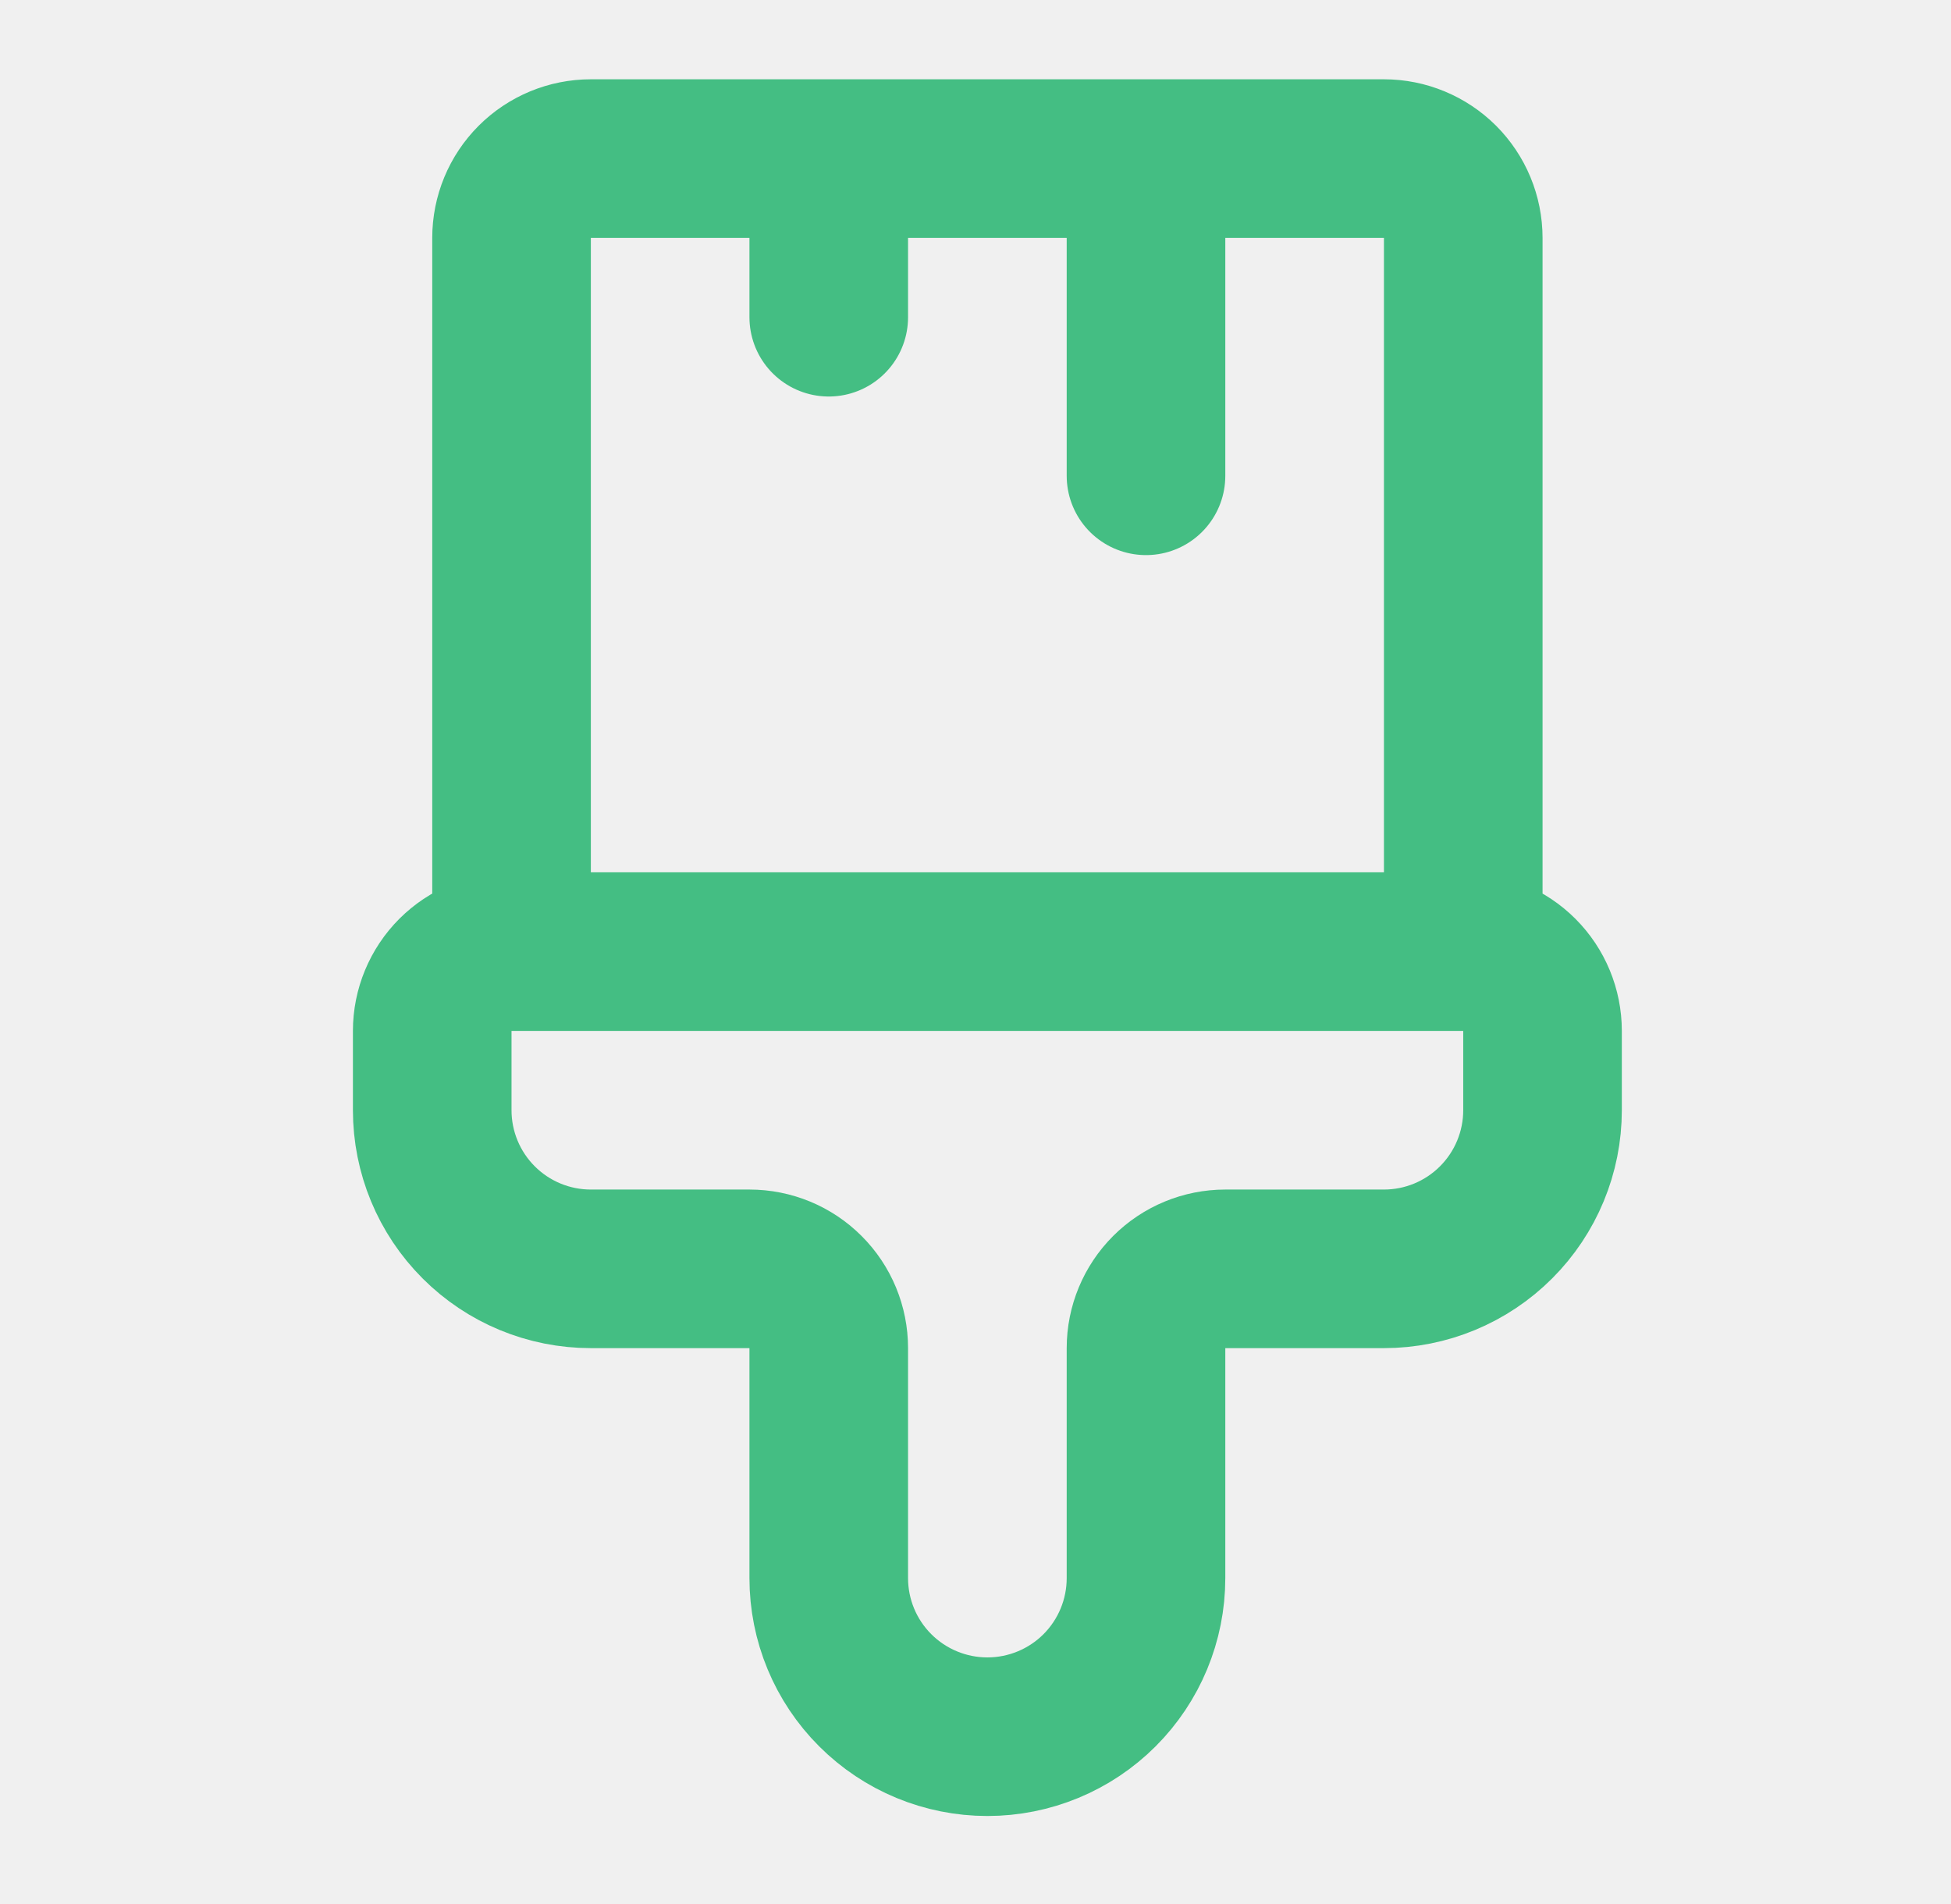
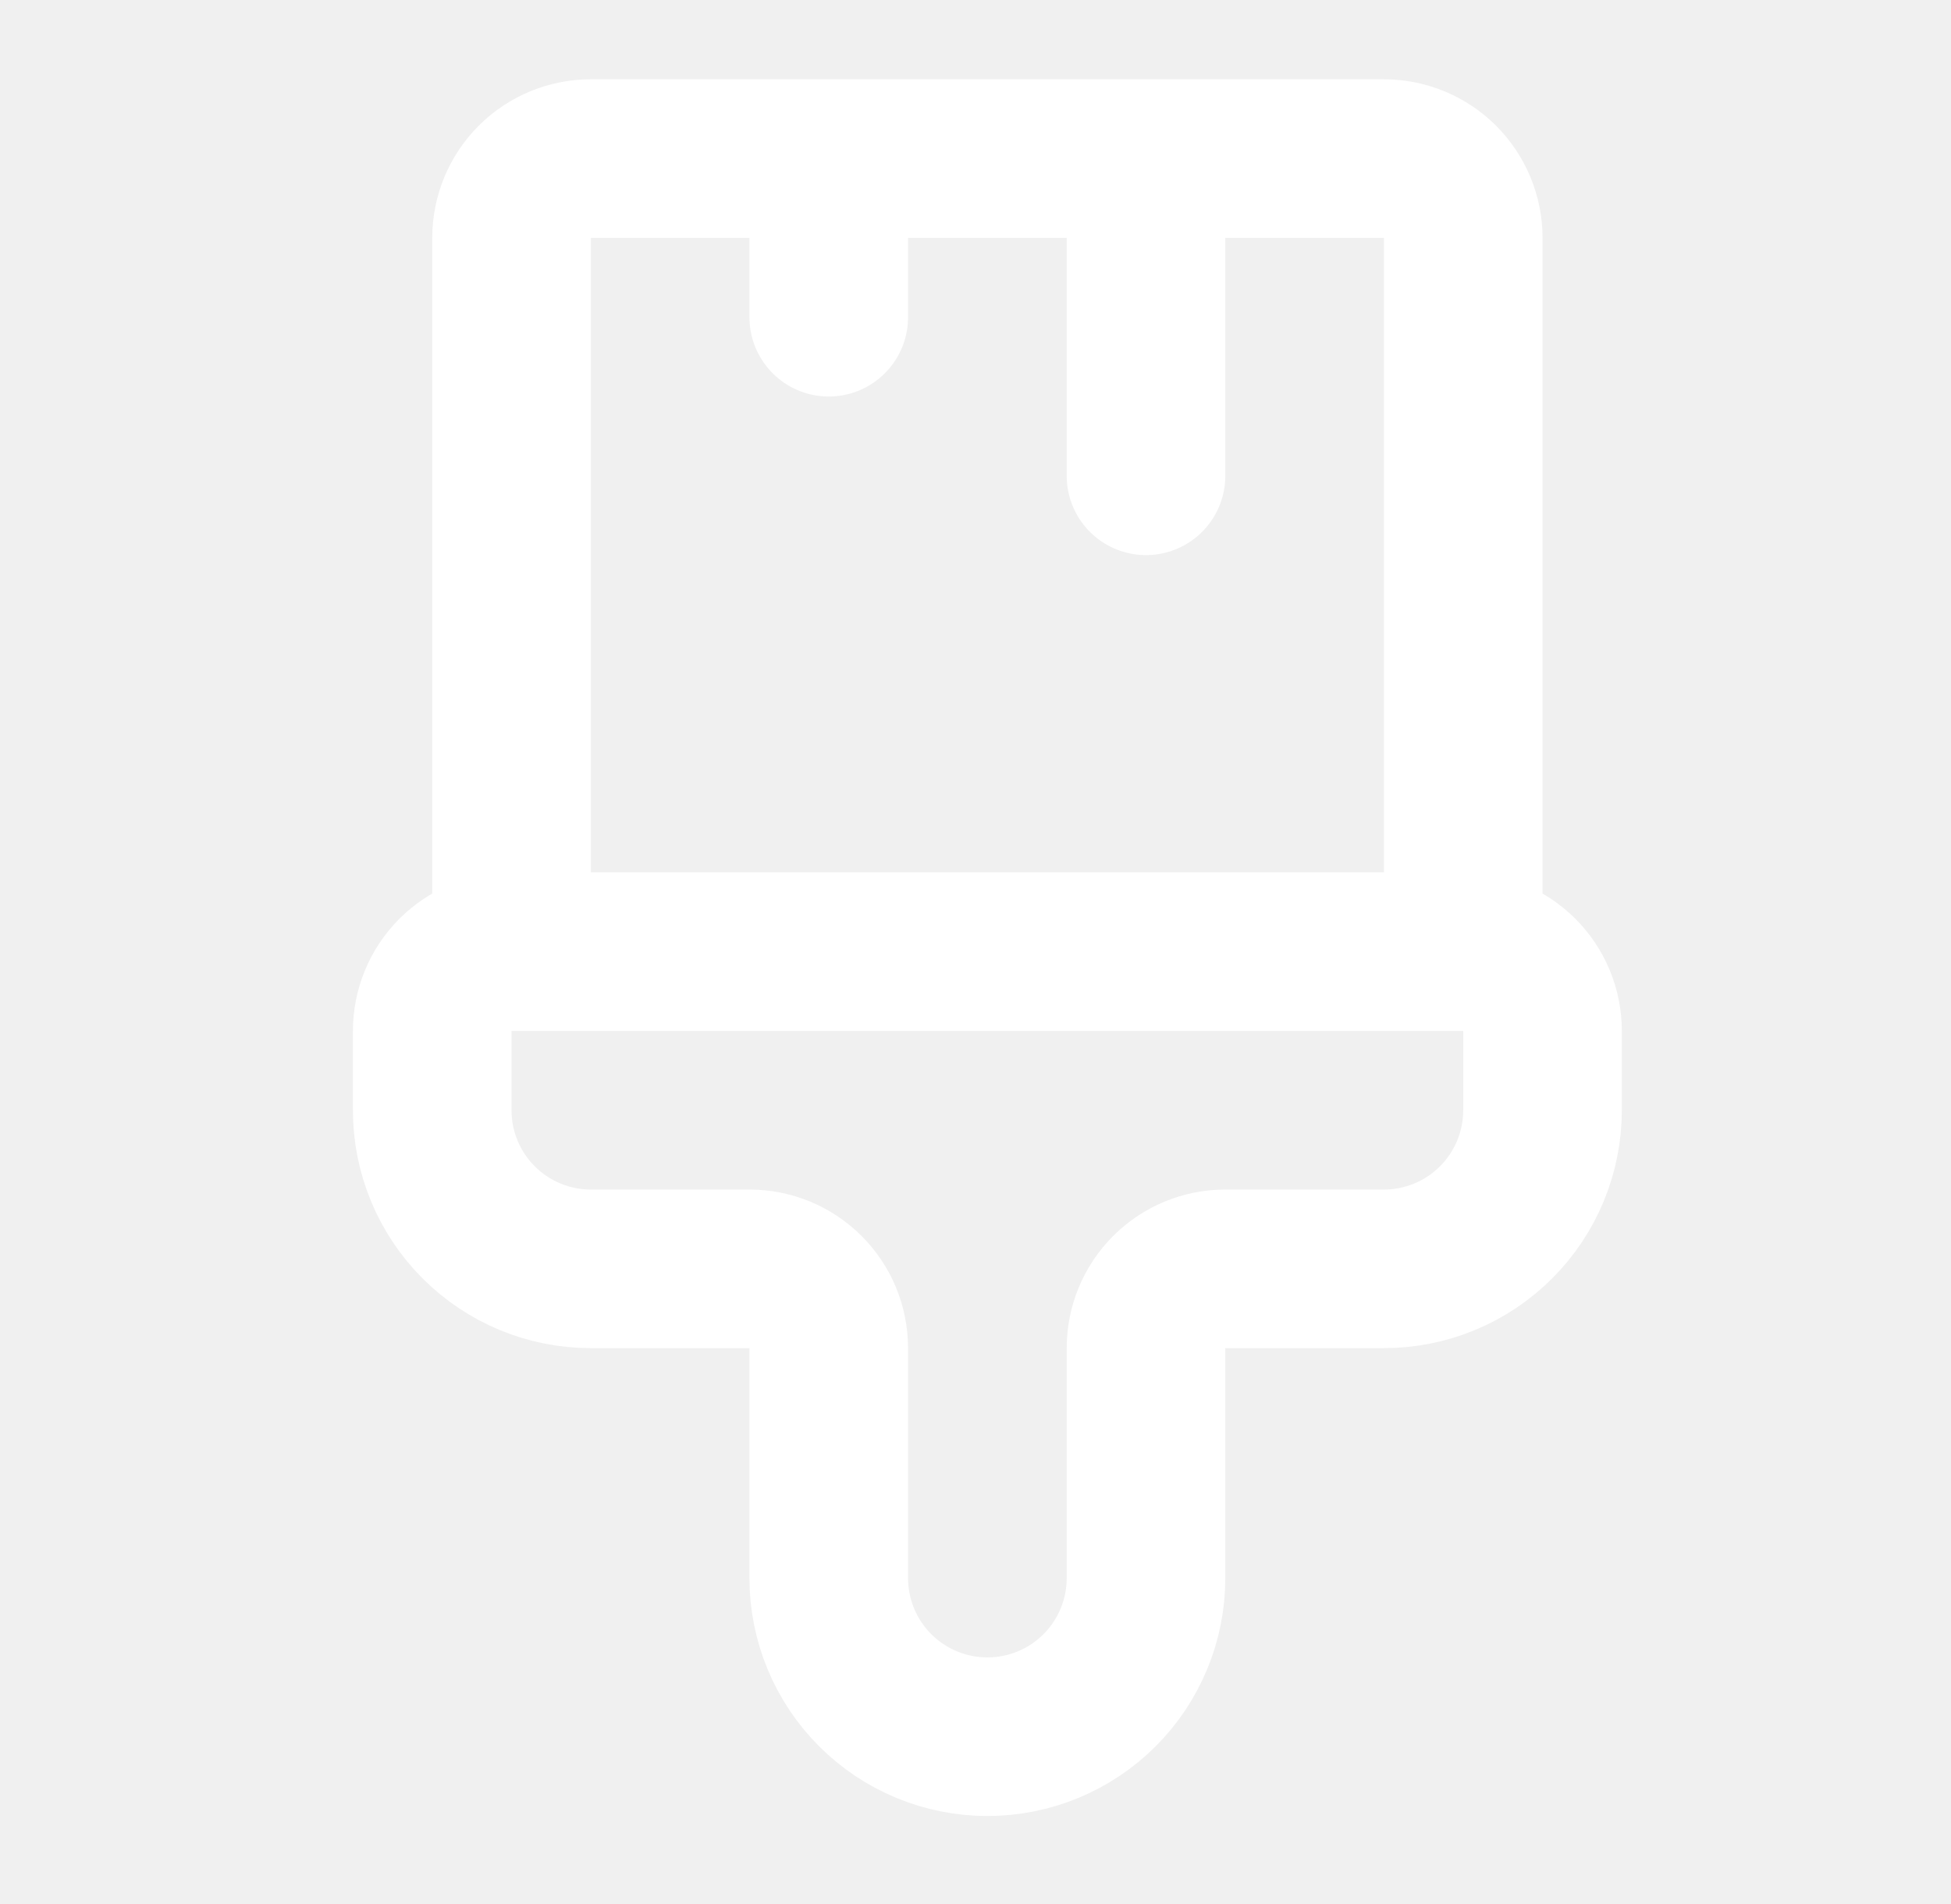
<svg xmlns="http://www.w3.org/2000/svg" width="41" height="40" viewBox="0 0 41 40" fill="none">
  <g id="paintbrush-vertical">
-     <path id="Vector" d="M17.416 3.333V6.667M24.083 3.333V10M30.75 20V5C30.75 4.558 30.574 4.134 30.262 3.821C29.949 3.509 29.525 3.333 29.083 3.333H12.416C11.974 3.333 11.55 3.509 11.238 3.821C10.925 4.134 10.75 4.558 10.75 5V20M30.75 20H10.75M30.75 20C31.192 20 31.616 20.176 31.928 20.488C32.241 20.801 32.416 21.225 32.416 21.667V23.333C32.416 24.217 32.065 25.065 31.44 25.69C30.815 26.316 29.967 26.667 29.083 26.667H25.75C25.308 26.667 24.884 26.842 24.571 27.155C24.259 27.467 24.083 27.891 24.083 28.333V33.167C24.083 34.051 23.732 34.899 23.107 35.524C22.482 36.149 21.634 36.5 20.75 36.5C19.866 36.5 19.018 36.149 18.393 35.524C17.767 34.899 17.416 34.051 17.416 33.167V28.333C17.416 27.891 17.241 27.467 16.928 27.155C16.616 26.842 16.192 26.667 15.75 26.667H12.416C11.532 26.667 10.684 26.316 10.059 25.69C9.434 25.065 9.083 24.217 9.083 23.333V21.667C9.083 21.225 9.259 20.801 9.571 20.488C9.884 20.176 10.308 20 10.75 20" stroke="#44BE83" stroke-width="3.333" stroke-linecap="round" stroke-linejoin="round" />
+     <path id="Vector" d="M17.416 3.333V6.667M24.083 3.333V10M30.75 20V5C30.75 4.558 30.574 4.134 30.262 3.821C29.949 3.509 29.525 3.333 29.083 3.333H12.416C11.974 3.333 11.55 3.509 11.238 3.821C10.925 4.134 10.75 4.558 10.75 5V20M30.75 20H10.75M30.75 20C31.192 20 31.616 20.176 31.928 20.488C32.241 20.801 32.416 21.225 32.416 21.667V23.333C32.416 24.217 32.065 25.065 31.44 25.69C30.815 26.316 29.967 26.667 29.083 26.667H25.75C25.308 26.667 24.884 26.842 24.571 27.155C24.259 27.467 24.083 27.891 24.083 28.333V33.167C24.083 34.051 23.732 34.899 23.107 35.524C22.482 36.149 21.634 36.5 20.75 36.5C19.866 36.5 19.018 36.149 18.393 35.524C17.767 34.899 17.416 34.051 17.416 33.167V28.333C17.416 27.891 17.241 27.467 16.928 27.155C16.616 26.842 16.192 26.667 15.75 26.667H12.416C11.532 26.667 10.684 26.316 10.059 25.69C9.434 25.065 9.083 24.217 9.083 23.333V21.667C9.083 21.225 9.259 20.801 9.571 20.488C9.884 20.176 10.308 20 10.75 20" stroke="#FFFFFF" stroke-width="3.333" stroke-linecap="round" stroke-linejoin="round" />
  </g>
</svg>
